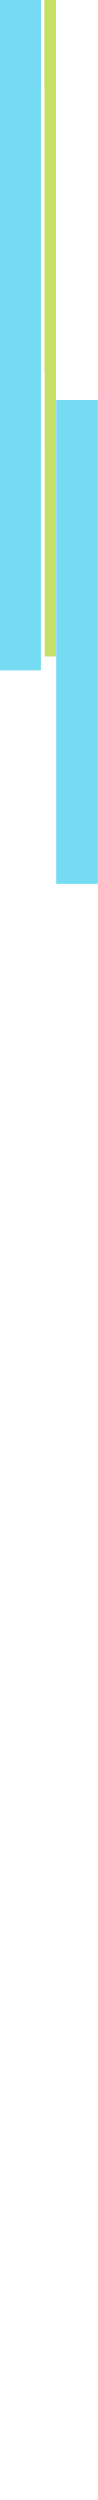
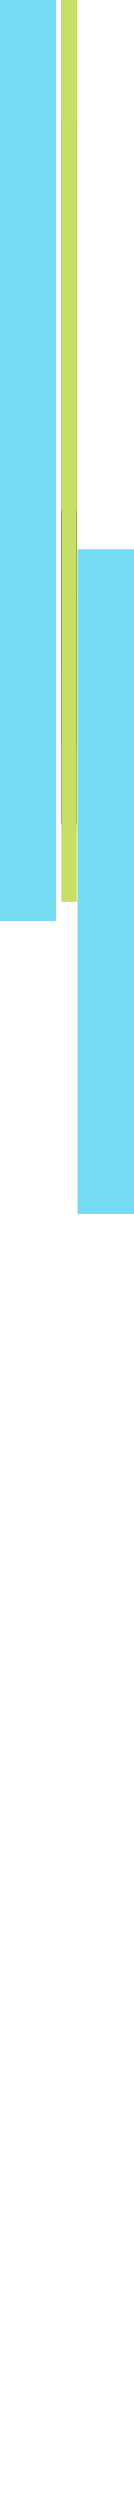
- <svg xmlns="http://www.w3.org/2000/svg" baseProfile="tiny" height="373.17mm" width="14.5mm" viewBox="-8.5 -65.917 14.5 373.17" version="1.1" stroke="black" stroke-width=".1" fill="none">
+ <svg xmlns="http://www.w3.org/2000/svg" baseProfile="tiny" height="271.626mm" width="14.5mm" viewBox="-8.5 -65.917 14.5 271.626" version="1.1" stroke="black" stroke-width=".1" fill="none">
+   <path fill="#000000" stroke="#000000" d="M-1.75 -52.889 L-1.75 -61.015 L-1.75 6.916 L-1.75 12.333 L-1.75 15.042 z" />
+   <path fill="#000000" stroke="#000000" d="M-0.25 -61.015 L-0.25 6.916 L-1.25 6.916 L-1.75 6.916 L-1.75 -61.015 z" />
+   <path fill="#000000" stroke="#000000" d="M-0.25 -52.889 L-0.25 15.042 L-0.25 9.624 L-0.25 6.916 L-0.25 -61.015 z" />
+   <path fill="#000000" stroke="#000000" d="M-0.25 15.042 L-0.25 -52.889 L-1.75 -52.889 L-1.75 15.042 L-0.75 15.042 z" />
+   <path fill="#000000" stroke="#000000" d="M-1.75 -61.015 L-1.75 -52.889 L-0.25 -52.889 L-0.25 -61.015 z" />
+   <path fill="#000000" stroke="#000000" d="M-1.75 15.042 L-1.75 12.333 L-1.75 6.916 L-1.25 6.916 L-0.25 6.916 L-0.25 9.624 L-0.25 15.042 L-0.75 15.042 z" />
+   <path fill="#000000" stroke="#000000" d="M-1.75 -10.445 L-1.75 -18.571 L-1.75 15.395 L-1.75 18.104 L-1.75 23.521 z" />
+   <path fill="#000000" stroke="#000000" d="M-0.25 -18.571 L-0.25 15.395 L-0.75 15.395 L-1.75 15.395 L-1.75 -18.571 z" />
+   <path fill="#000000" stroke="#000000" d="M-0.25 -10.445 L-0.25 23.521 L-0.25 20.812 L-0.25 15.395 L-0.25 -18.571 z" />
+   <path fill="#000000" stroke="#000000" d="M-0.25 23.521 L-0.25 -10.445 L-1.75 -10.445 L-1.75 23.521 L-1.25 23.521 z" />
+   <path fill="#000000" stroke="#000000" d="M-1.75 -18.571 L-1.75 -10.445 L-0.25 -10.445 L-0.25 -18.571 z" />
+   <path fill="#000000" stroke="#000000" d="M-0.25 23.521 L-1.25 23.521 L-1.75 23.521 L-1.75 18.104 L-1.75 15.395 L-0.75 15.395 L-0.25 15.395 L-0.25 20.812 z" />
+   <path fill="#000000" stroke="#000000" d="M-1.75 -1.563 L-1.75 6.562 L-1.75 -95.334 L-1.75 -103.46 z" />
+   <path fill="#000000" stroke="#000000" d="M-0.25 -1.563 L-1.75 -1.563 L-1.75 -103.46 L-0.25 -103.46 z" />
+   <path fill="#000000" stroke="#000000" d="M-0.25 6.562 L-0.25 -1.563 L-0.25 -103.46 L-0.25 -95.334 z" />
+   <path fill="#000000" stroke="#000000" d="M-1.75 6.562 L-0.25 6.562 L-0.25 -95.334 L-1.75 -95.334 z" />
+   <path fill="#000000" stroke="#000000" d="M-1.75 -103.46 L-1.75 -95.334 L-0.25 -95.334 L-0.25 -103.46 z" />
+   <path fill="#000000" stroke="#000000" d="M-1.75 6.562 L-1.75 -1.563 L-0.25 -1.563 L-0.25 6.562 z" />
  <path fill="#75dbf2" stroke="#75dbf2" d="M0 -1.917 L0 65.917 L0 61.671 L0 -6.162 z" />
  <path fill="#75dbf2" stroke="#75dbf2" d="M6 -1.917 L6 65.917 L0 65.917 L0 -1.917 z" />
  <path fill="#75dbf2" stroke="#75dbf2" d="M6 -6.162 L6 61.671 L6 65.917 L6 -1.917 z" />
  <path fill="#75dbf2" stroke="#75dbf2" d="M0 -6.162 L0 61.671 L6 61.671 L6 -6.162 z" />
  <path fill="#75dbf2" stroke="#75dbf2" d="M0 -1.917 L0 -6.162 L6 -6.162 L6 -1.917 z" />
  <path fill="#75dbf2" stroke="#75dbf2" d="M0 65.917 L6 65.917 L6 61.671 L0 61.671 z" />
  <path fill="#75dbf2" stroke="#75dbf2" d="M-8.5 -33.759 L-8.5 34.074 L-8.5 29.828 L-8.5 -38.005 z" />
  <path fill="#75dbf2" stroke="#75dbf2" d="M-2.5 -33.759 L-2.5 34.074 L-8.5 34.074 L-8.5 -33.759 z" />
  <path fill="#75dbf2" stroke="#75dbf2" d="M-2.5 -38.005 L-2.5 29.828 L-2.5 34.074 L-2.5 -33.759 z" />
  <path fill="#75dbf2" stroke="#75dbf2" d="M-8.5 -38.005 L-8.5 29.828 L-2.5 29.828 L-2.5 -38.005 z" />
  <path fill="#75dbf2" stroke="#75dbf2" d="M-8.5 -33.759 L-8.5 -38.005 L-2.5 -38.005 L-2.5 -33.759 z" />
  <path fill="#75dbf2" stroke="#75dbf2" d="M-8.5 34.074 L-2.5 34.074 L-2.5 29.828 L-8.5 29.828 z" />
  <path fill="#75dbf2" stroke="#75dbf2" d="M-8.5 -67.725 L-8.5 0.109 L-8.5 -4.137 L-8.5 -71.971 z" />
  <path fill="#75dbf2" stroke="#75dbf2" d="M-2.5 -67.725 L-2.5 0.109 L-8.5 0.109 L-8.5 -67.725 z" />
  <path fill="#75dbf2" stroke="#75dbf2" d="M-2.5 -71.971 L-2.5 -4.137 L-2.5 0.109 L-2.5 -67.725 z" />
  <path fill="#75dbf2" stroke="#75dbf2" d="M-8.5 -71.971 L-8.5 -4.137 L-2.5 -4.137 L-2.5 -71.971 z" />
  <path fill="#75dbf2" stroke="#75dbf2" d="M-8.5 -67.725 L-8.5 -71.971 L-2.5 -71.971 L-2.5 -67.725 z" />
  <path fill="#75dbf2" stroke="#75dbf2" d="M-8.5 0.109 L-2.5 0.109 L-2.5 -4.137 L-8.5 -4.137 z" />
  <path fill="#75dbf2" stroke="#75dbf2" d="M-8.5 -101.69 L-8.5 -33.857 L-8.5 -38.103 L-8.5 -105.936 z" />
  <path fill="#75dbf2" stroke="#75dbf2" d="M-2.5 -101.69 L-2.5 -33.857 L-8.5 -33.857 L-8.5 -101.69 z" />
  <path fill="#75dbf2" stroke="#75dbf2" d="M-2.5 -105.936 L-2.5 -38.103 L-2.5 -33.857 L-2.5 -101.69 z" />
  <path fill="#75dbf2" stroke="#75dbf2" d="M-8.5 -105.936 L-8.5 -38.103 L-2.5 -38.103 L-2.5 -105.936 z" />
  <path fill="#75dbf2" stroke="#75dbf2" d="M-8.5 -101.69 L-8.5 -105.936 L-2.5 -105.936 L-2.5 -101.69 z" />
  <path fill="#75dbf2" stroke="#75dbf2" d="M-8.5 -33.857 L-2.5 -33.857 L-2.5 -38.103 L-8.5 -38.103 z" />
  <path fill="#75dbf2" stroke="#75dbf2" d="M-8.5 -135.656 L-8.5 -67.822 L-8.5 -72.068 L-8.5 -139.902 z" />
  <path fill="#75dbf2" stroke="#75dbf2" d="M-2.5 -135.656 L-2.5 -67.822 L-8.5 -67.822 L-8.5 -135.656 z" />
  <path fill="#75dbf2" stroke="#75dbf2" d="M-2.5 -139.902 L-2.5 -72.068 L-2.5 -67.822 L-2.5 -135.656 z" />
  <path fill="#75dbf2" stroke="#75dbf2" d="M-8.5 -139.902 L-8.5 -72.068 L-2.5 -72.068 L-2.5 -139.902 z" />
  <path fill="#75dbf2" stroke="#75dbf2" d="M-8.5 -135.656 L-8.5 -139.902 L-2.5 -139.902 L-2.5 -135.656 z" />
  <path fill="#75dbf2" stroke="#75dbf2" d="M-8.5 -67.822 L-2.5 -67.822 L-2.5 -72.068 L-8.5 -72.068 z" />
  <path fill="#75dbf2" stroke="#75dbf2" d="M-8.5 -169.621 L-8.5 -101.788 L-8.5 -106.034 L-8.5 -173.867 z" />
  <path fill="#75dbf2" stroke="#75dbf2" d="M-2.5 -169.621 L-2.5 -101.788 L-8.5 -101.788 L-8.5 -169.621 z" />
  <path fill="#75dbf2" stroke="#75dbf2" d="M-2.5 -173.867 L-2.5 -106.034 L-2.5 -101.788 L-2.5 -169.621 z" />
  <path fill="#75dbf2" stroke="#75dbf2" d="M-8.5 -173.867 L-8.5 -106.034 L-2.5 -106.034 L-2.5 -173.867 z" />
  <path fill="#75dbf2" stroke="#75dbf2" d="M-8.5 -169.621 L-8.5 -173.867 L-2.5 -173.867 L-2.5 -169.621 z" />
  <path fill="#75dbf2" stroke="#75dbf2" d="M-8.5 -101.788 L-2.5 -101.788 L-2.5 -106.034 L-8.5 -106.034 z" />
-   <path fill="#75dbf2" stroke="#75dbf2" d="M-8.5 -201.464 L-8.5 -133.63 L-8.5 -137.876 L-8.5 -205.71 z" />
-   <path fill="#75dbf2" stroke="#75dbf2" d="M-2.5 -201.464 L-2.5 -133.63 L-8.5 -133.63 L-8.5 -201.464 z" />
-   <path fill="#75dbf2" stroke="#75dbf2" d="M-2.5 -205.71 L-2.5 -137.876 L-2.5 -133.63 L-2.5 -201.464 z" />
-   <path fill="#75dbf2" stroke="#75dbf2" d="M-8.5 -205.71 L-8.5 -137.876 L-2.5 -137.876 L-2.5 -205.71 z" />
+   <path fill="#75dbf2" stroke="#75dbf2" d="M-8.5 -205.71 L-8.5 -201.464 L-8.5 -133.63 L-8.5 -137.876 L-8.5 -171.793 z" />
+   <path fill="#75dbf2" stroke="#75dbf2" d="M-2.5 -133.63 L-8.5 -133.63 L-8.5 -201.464 L-2.5 -201.464 z" />
+   <path fill="#75dbf2" stroke="#75dbf2" d="M-2.5 -137.876 L-2.5 -133.63 L-2.5 -201.464 L-2.5 -205.71 L-2.5 -171.793 z" />
+   <path fill="#75dbf2" stroke="#75dbf2" d="M-8.5 -205.71 L-8.5 -171.793 L-8.5 -137.876 L-2.5 -137.876 L-2.5 -171.793 L-2.5 -205.71 z" />
  <path fill="#75dbf2" stroke="#75dbf2" d="M-8.5 -201.464 L-8.5 -205.71 L-2.5 -205.71 L-2.5 -201.464 z" />
-   <path fill="#75dbf2" stroke="#75dbf2" d="M-8.5 -133.63 L-2.5 -133.63 L-2.5 -137.876 L-8.5 -137.876 z" />
-   <path fill="#c7df66" stroke="#c7df66" d="M-1.75 -179.919 L-1.75 -78.022 L-1.75 -69.896 L-1.75 -171.793 z" />
-   <path fill="#c7df66" stroke="#c7df66" d="M-0.25 -179.919 L-0.25 -78.022 L-1.75 -78.022 L-1.75 -179.919 z" />
-   <path fill="#c7df66" stroke="#c7df66" d="M-0.25 -171.793 L-0.25 -69.896 L-0.25 -78.022 L-0.25 -179.919 z" />
-   <path fill="#c7df66" stroke="#c7df66" d="M-1.75 -171.793 L-1.75 -69.896 L-0.25 -69.896 L-0.25 -171.793 z" />
+   <path fill="#75dbf2" stroke="#75dbf2" d="M-8.5 -137.876 L-8.5 -133.63 L-2.5 -133.63 L-2.5 -137.876 z" />
  <path fill="#c7df66" stroke="#c7df66" d="M-1.75 -179.919 L-1.75 -171.793 L-0.25 -171.793 L-0.25 -179.919 z" />
-   <path fill="#c7df66" stroke="#c7df66" d="M-1.75 -78.022 L-0.25 -78.022 L-0.25 -69.896 L-1.75 -69.896 z" />
-   <path fill="#c7df66" stroke="#c7df66" d="M-1.75 -264.808 L-1.75 -162.912 L-1.75 -154.786 L-1.75 -256.682 z" />
-   <path fill="#c7df66" stroke="#c7df66" d="M-0.25 -264.808 L-0.25 -162.912 L-1.75 -162.912 L-1.75 -264.808 z" />
-   <path fill="#c7df66" stroke="#c7df66" d="M-0.25 -256.682 L-0.25 -154.786 L-0.25 -162.912 L-0.25 -264.808 z" />
-   <path fill="#c7df66" stroke="#c7df66" d="M-1.75 -256.682 L-1.75 -154.786 L-0.25 -154.786 L-0.25 -256.682 z" />
-   <path fill="#c7df66" stroke="#c7df66" d="M-1.75 -264.808 L-1.75 -256.682 L-0.25 -256.682 L-0.25 -264.808 z" />
-   <path fill="#c7df66" stroke="#c7df66" d="M-1.75 -162.912 L-0.25 -162.912 L-0.25 -154.786 L-1.75 -154.786 z" />
-   <path fill="#c7df66" stroke="#c7df66" d="M-1.75 -222.363 L-1.75 -120.467 L-1.75 -112.341 L-1.75 -214.238 z" />
-   <path fill="#c7df66" stroke="#c7df66" d="M-0.25 -222.363 L-0.25 -120.467 L-1.75 -120.467 L-1.75 -222.363 z" />
-   <path fill="#c7df66" stroke="#c7df66" d="M-0.25 -214.238 L-0.25 -112.341 L-0.25 -120.467 L-0.25 -222.363 z" />
-   <path fill="#c7df66" stroke="#c7df66" d="M-1.75 -214.238 L-1.75 -112.341 L-0.25 -112.341 L-0.25 -214.238 z" />
-   <path fill="#c7df66" stroke="#c7df66" d="M-1.75 -222.363 L-1.75 -214.238 L-0.25 -214.238 L-0.25 -222.363 z" />
-   <path fill="#c7df66" stroke="#c7df66" d="M-1.75 -120.467 L-0.25 -120.467 L-0.25 -112.341 L-1.75 -112.341 z" />
-   <path fill="#c7df66" stroke="#c7df66" d="M-1.75 -307.253 L-1.75 -205.356 L-1.75 -197.23 L-1.75 -299.127 z" />
-   <path fill="#c7df66" stroke="#c7df66" d="M-0.25 -307.253 L-0.25 -205.356 L-1.75 -205.356 L-1.75 -307.253 z" />
-   <path fill="#c7df66" stroke="#c7df66" d="M-0.25 -299.127 L-0.25 -197.23 L-0.25 -205.356 L-0.25 -307.253 z" />
-   <path fill="#c7df66" stroke="#c7df66" d="M-1.75 -299.127 L-1.75 -197.23 L-0.25 -197.23 L-0.25 -299.127 z" />
-   <path fill="#c7df66" stroke="#c7df66" d="M-1.75 -307.253 L-1.75 -299.127 L-0.25 -299.127 L-0.25 -307.253 z" />
-   <path fill="#c7df66" stroke="#c7df66" d="M-1.75 -205.356 L-0.25 -205.356 L-0.25 -197.23 L-1.75 -197.23 z" />
+   <path fill="#c7df66" stroke="#c7df66" d="M-1.75 -78.022 L-1.75 -69.896 L-1.75 -171.793 L-1.75 -179.919 z" />
+   <path fill="#c7df66" stroke="#c7df66" d="M-0.25 -78.022 L-1.75 -78.022 L-1.75 -179.919 L-0.25 -179.919 z" />
+   <path fill="#c7df66" stroke="#c7df66" d="M-0.25 -69.896 L-0.25 -78.022 L-0.25 -179.919 L-0.25 -171.793 z" />
+   <path fill="#c7df66" stroke="#c7df66" d="M-1.75 -69.896 L-0.25 -69.896 L-0.25 -171.793 L-1.75 -171.793 z" />
+   <path fill="#c7df66" stroke="#c7df66" d="M-1.75 -69.896 L-1.75 -78.022 L-0.25 -78.022 L-0.25 -69.896 z" />
+   <path fill="#c7df66" stroke="#c7df66" d="M-1.75 -188.751 L-0.75 -188.751 L-0.25 -188.751 L-0.25 -194.169 L-0.25 -196.877 L-1.25 -196.877 L-1.75 -196.877 L-1.75 -191.46 z" />
+   <path fill="#c7df66" stroke="#c7df66" d="M-1.75 -154.786 L-1.75 -188.751 L-1.75 -191.46 L-1.75 -196.877 L-1.75 -162.912 z" />
+   <path fill="#c7df66" stroke="#c7df66" d="M-0.25 -162.912 L-1.75 -162.912 L-1.75 -196.877 L-1.25 -196.877 L-0.25 -196.877 z" />
+   <path fill="#c7df66" stroke="#c7df66" d="M-0.25 -154.786 L-0.25 -162.912 L-0.25 -196.877 L-0.25 -194.169 L-0.25 -188.751 z" />
+   <path fill="#c7df66" stroke="#c7df66" d="M-0.25 -188.751 L-0.75 -188.751 L-1.75 -188.751 L-1.75 -154.786 L-0.25 -154.786 z" />
+   <path fill="#c7df66" stroke="#c7df66" d="M-1.75 -154.786 L-1.75 -162.912 L-0.25 -162.912 L-0.25 -154.786 z" />
+   <path fill="#c7df66" stroke="#c7df66" d="M-0.25 -180.272 L-0.25 -182.981 L-0.25 -188.398 L-0.75 -188.398 L-1.75 -188.398 L-1.75 -185.689 L-1.75 -180.272 L-1.25 -180.272 z" />
+   <path fill="#c7df66" stroke="#c7df66" d="M-1.75 -112.341 L-1.75 -180.272 L-1.75 -185.689 L-1.75 -188.398 L-1.75 -120.467 z" />
+   <path fill="#c7df66" stroke="#c7df66" d="M-0.25 -120.467 L-1.75 -120.467 L-1.75 -188.398 L-0.75 -188.398 L-0.25 -188.398 z" />
+   <path fill="#c7df66" stroke="#c7df66" d="M-0.25 -112.341 L-0.25 -120.467 L-0.25 -188.398 L-0.25 -182.981 L-0.25 -180.272 z" />
+   <path fill="#c7df66" stroke="#c7df66" d="M-0.25 -180.272 L-1.25 -180.272 L-1.75 -180.272 L-1.75 -112.341 L-0.25 -112.341 z" />
+   <path fill="#c7df66" stroke="#c7df66" d="M-1.75 -112.341 L-1.75 -120.467 L-0.25 -120.467 L-0.25 -112.341 z" />
  <path fill="#c7df66" stroke="#c7df66" d="M-1.75 -78.022 L-1.75 23.874 L-1.75 32 L-1.75 -69.896 z" />
  <path fill="#c7df66" stroke="#c7df66" d="M-0.25 -78.022 L-0.25 23.874 L-1.75 23.874 L-1.75 -78.022 z" />
  <path fill="#c7df66" stroke="#c7df66" d="M-0.25 -69.896 L-0.25 32 L-0.25 23.874 L-0.25 -78.022 z" />
  <path fill="#c7df66" stroke="#c7df66" d="M-1.75 -69.896 L-1.75 32 L-0.25 32 L-0.25 -69.896 z" />
  <path fill="#c7df66" stroke="#c7df66" d="M-1.75 -78.022 L-1.75 -69.896 L-0.25 -69.896 L-0.25 -78.022 z" />
  <path fill="#c7df66" stroke="#c7df66" d="M-1.75 23.874 L-0.25 23.874 L-0.25 32 L-1.75 32 z" />
  <path fill="#c7df66" stroke="#c7df66" d="M-1.75 -162.912 L-1.75 -61.015 L-1.75 -52.889 L-1.75 -154.786 z" />
  <path fill="#c7df66" stroke="#c7df66" d="M-0.25 -162.912 L-0.25 -61.015 L-1.75 -61.015 L-1.75 -162.912 z" />
  <path fill="#c7df66" stroke="#c7df66" d="M-0.25 -154.786 L-0.25 -52.889 L-0.25 -61.015 L-0.25 -162.912 z" />
  <path fill="#c7df66" stroke="#c7df66" d="M-1.75 -154.786 L-1.75 -52.889 L-0.25 -52.889 L-0.25 -154.786 z" />
  <path fill="#c7df66" stroke="#c7df66" d="M-1.75 -162.912 L-1.75 -154.786 L-0.25 -154.786 L-0.25 -162.912 z" />
  <path fill="#c7df66" stroke="#c7df66" d="M-1.75 -61.015 L-0.25 -61.015 L-0.25 -52.889 L-1.75 -52.889 z" />
  <path fill="#c7df66" stroke="#c7df66" d="M-1.75 -120.467 L-1.75 -18.571 L-1.75 -10.445 L-1.75 -112.341 z" />
  <path fill="#c7df66" stroke="#c7df66" d="M-0.25 -120.467 L-0.25 -18.571 L-1.75 -18.571 L-1.75 -120.467 z" />
  <path fill="#c7df66" stroke="#c7df66" d="M-0.25 -112.341 L-0.25 -10.445 L-0.25 -18.571 L-0.25 -120.467 z" />
  <path fill="#c7df66" stroke="#c7df66" d="M-1.75 -112.341 L-1.75 -10.445 L-0.25 -10.445 L-0.25 -112.341 z" />
  <path fill="#c7df66" stroke="#c7df66" d="M-1.75 -120.467 L-1.75 -112.341 L-0.25 -112.341 L-0.25 -120.467 z" />
  <path fill="#c7df66" stroke="#c7df66" d="M-1.75 -18.571 L-0.25 -18.571 L-0.25 -10.445 L-1.75 -10.445 z" />
-   <path fill="#c7df66" stroke="#c7df66" d="M-1.75 -205.356 L-1.75 -103.46 L-1.75 -95.334 L-1.75 -197.23 z" />
-   <path fill="#c7df66" stroke="#c7df66" d="M-0.25 -205.356 L-0.25 -103.46 L-1.75 -103.46 L-1.75 -205.356 z" />
-   <path fill="#c7df66" stroke="#c7df66" d="M-0.25 -197.23 L-0.25 -95.334 L-0.25 -103.46 L-0.25 -205.356 z" />
-   <path fill="#c7df66" stroke="#c7df66" d="M-1.75 -197.23 L-1.75 -95.334 L-0.25 -95.334 L-0.25 -197.23 z" />
  <path fill="#c7df66" stroke="#c7df66" d="M-1.75 -205.356 L-1.75 -197.23 L-0.25 -197.23 L-0.25 -205.356 z" />
-   <path fill="#c7df66" stroke="#c7df66" d="M-1.75 -103.46 L-0.25 -103.46 L-0.25 -95.334 L-1.75 -95.334 z" />
+   <path fill="#c7df66" stroke="#c7df66" d="M-1.75 -103.46 L-1.75 -95.334 L-1.75 -197.23 L-1.75 -205.356 z" />
+   <path fill="#c7df66" stroke="#c7df66" d="M-0.25 -103.46 L-1.75 -103.46 L-1.75 -205.356 L-0.25 -205.356 z" />
+   <path fill="#c7df66" stroke="#c7df66" d="M-0.25 -95.334 L-0.25 -103.46 L-0.25 -205.356 L-0.25 -197.23 z" />
+   <path fill="#c7df66" stroke="#c7df66" d="M-1.75 -95.334 L-0.25 -95.334 L-0.25 -197.23 L-1.75 -197.23 z" />
+   <path fill="#c7df66" stroke="#c7df66" d="M-1.75 -95.334 L-1.75 -103.46 L-0.25 -103.46 L-0.25 -95.334 z" />
</svg>
